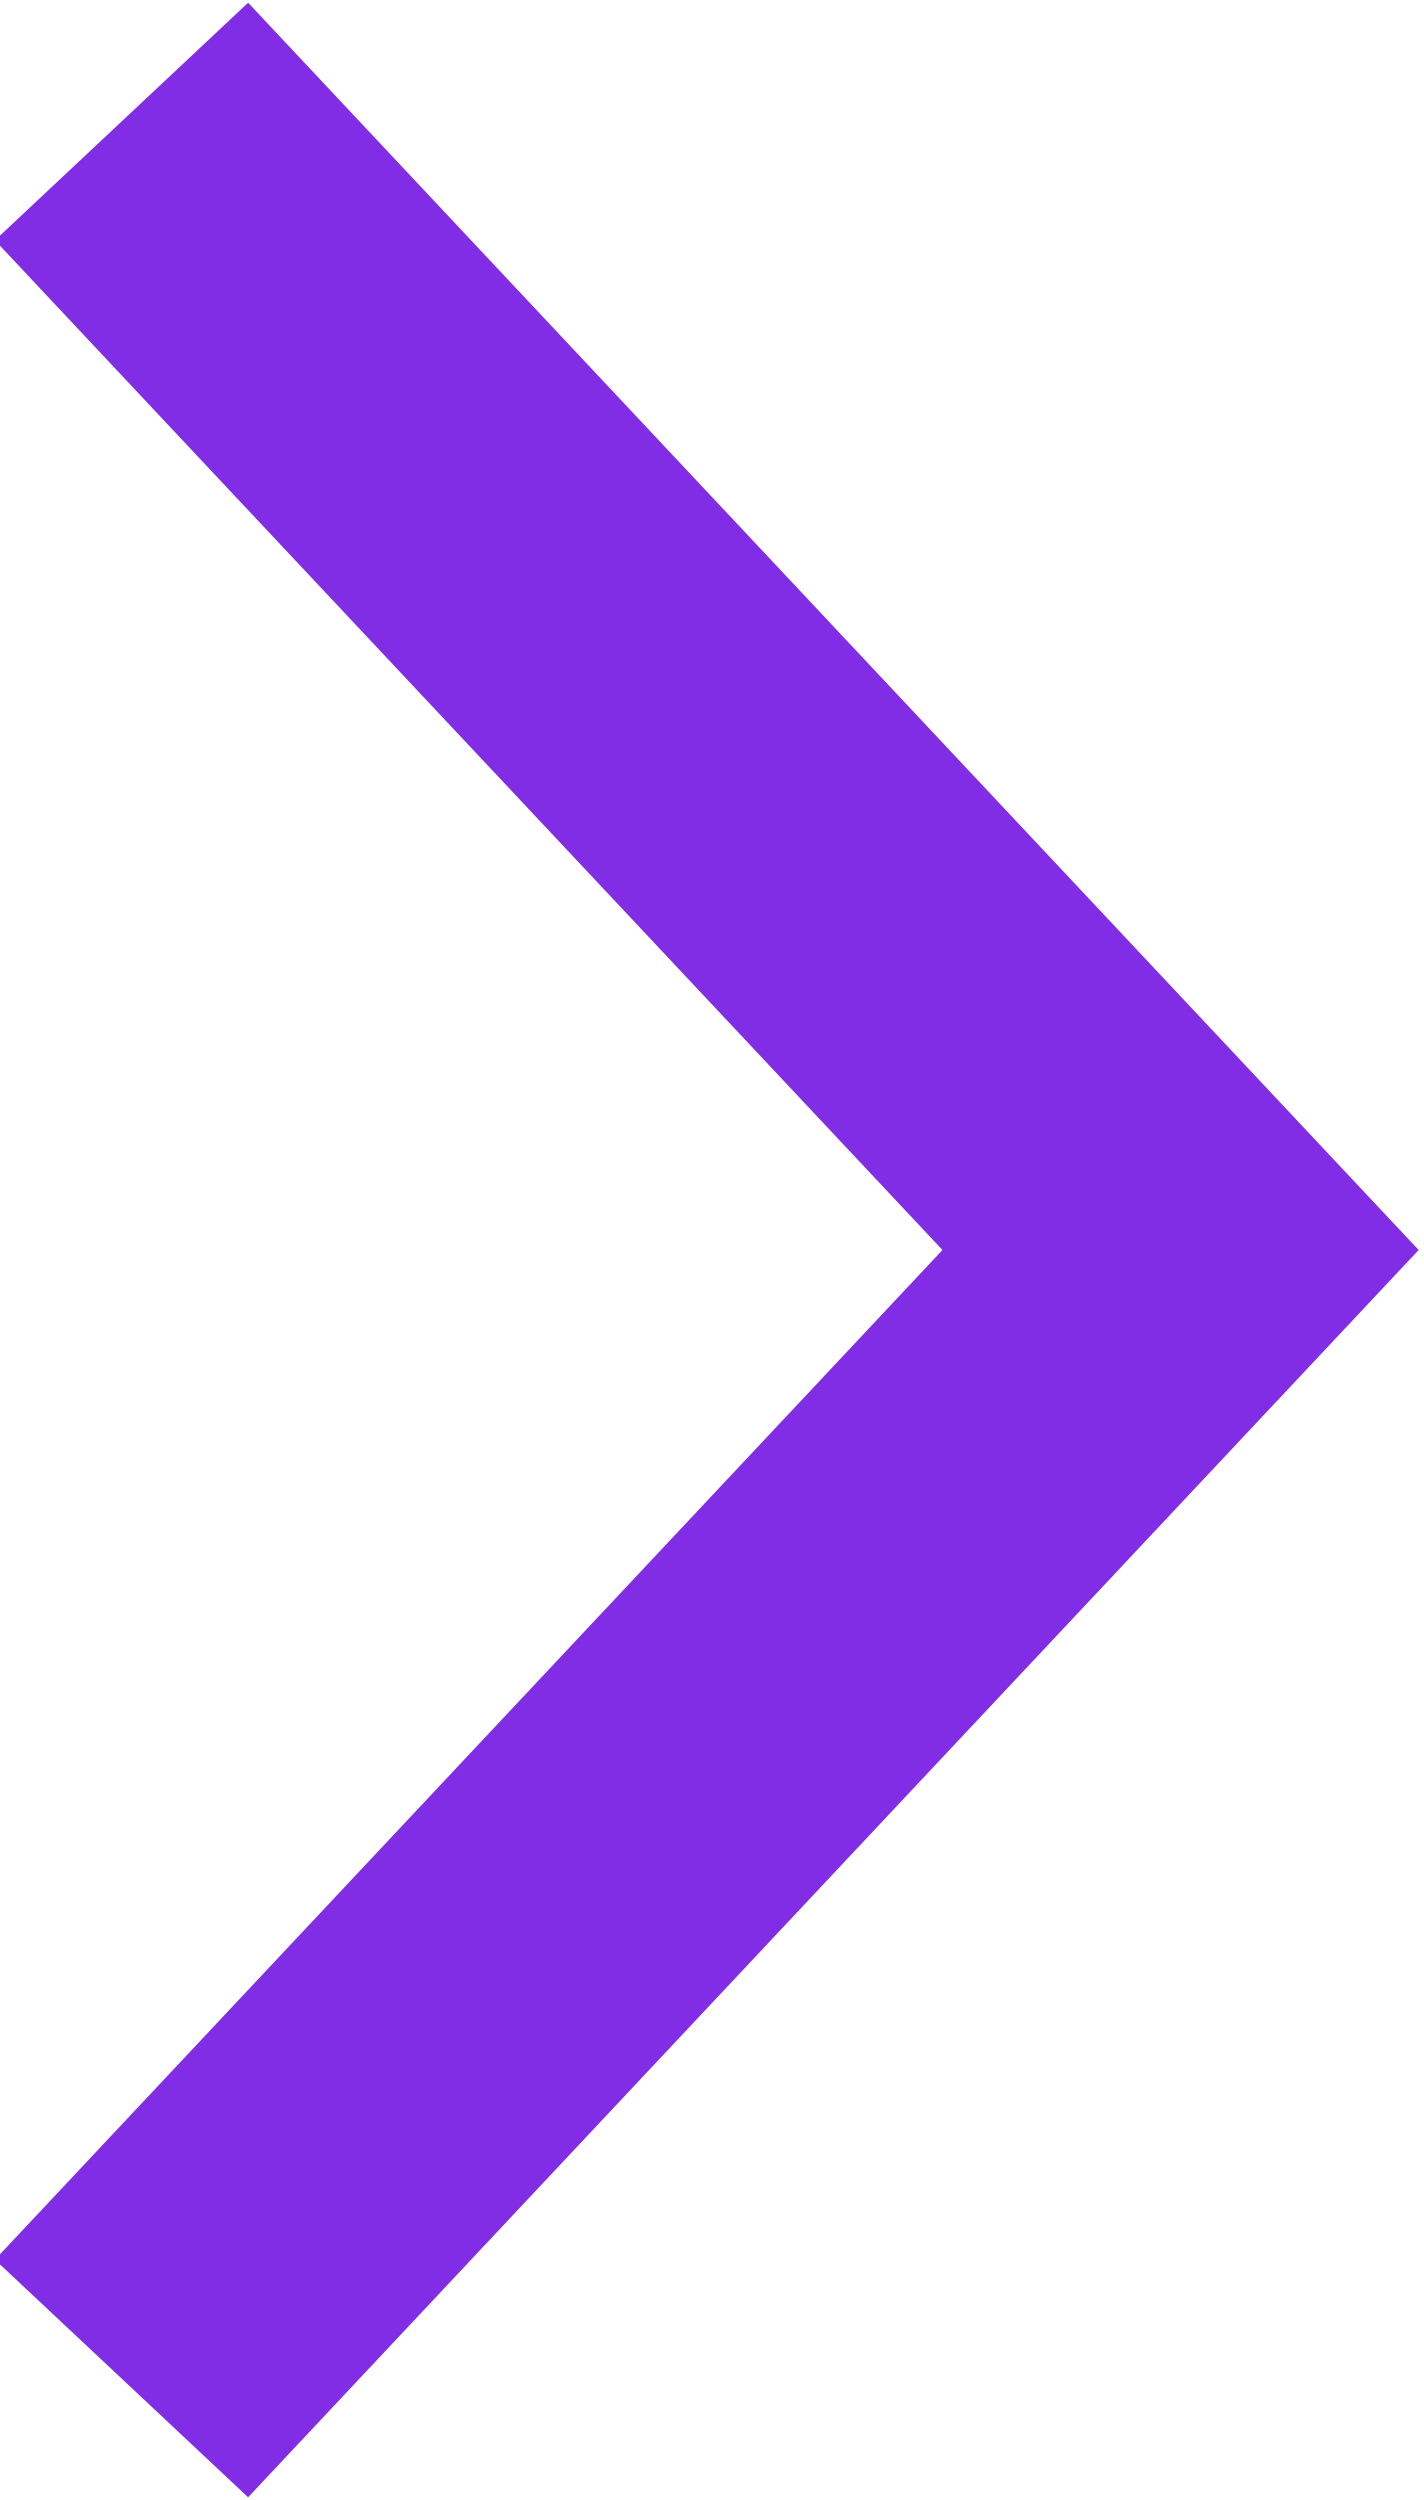
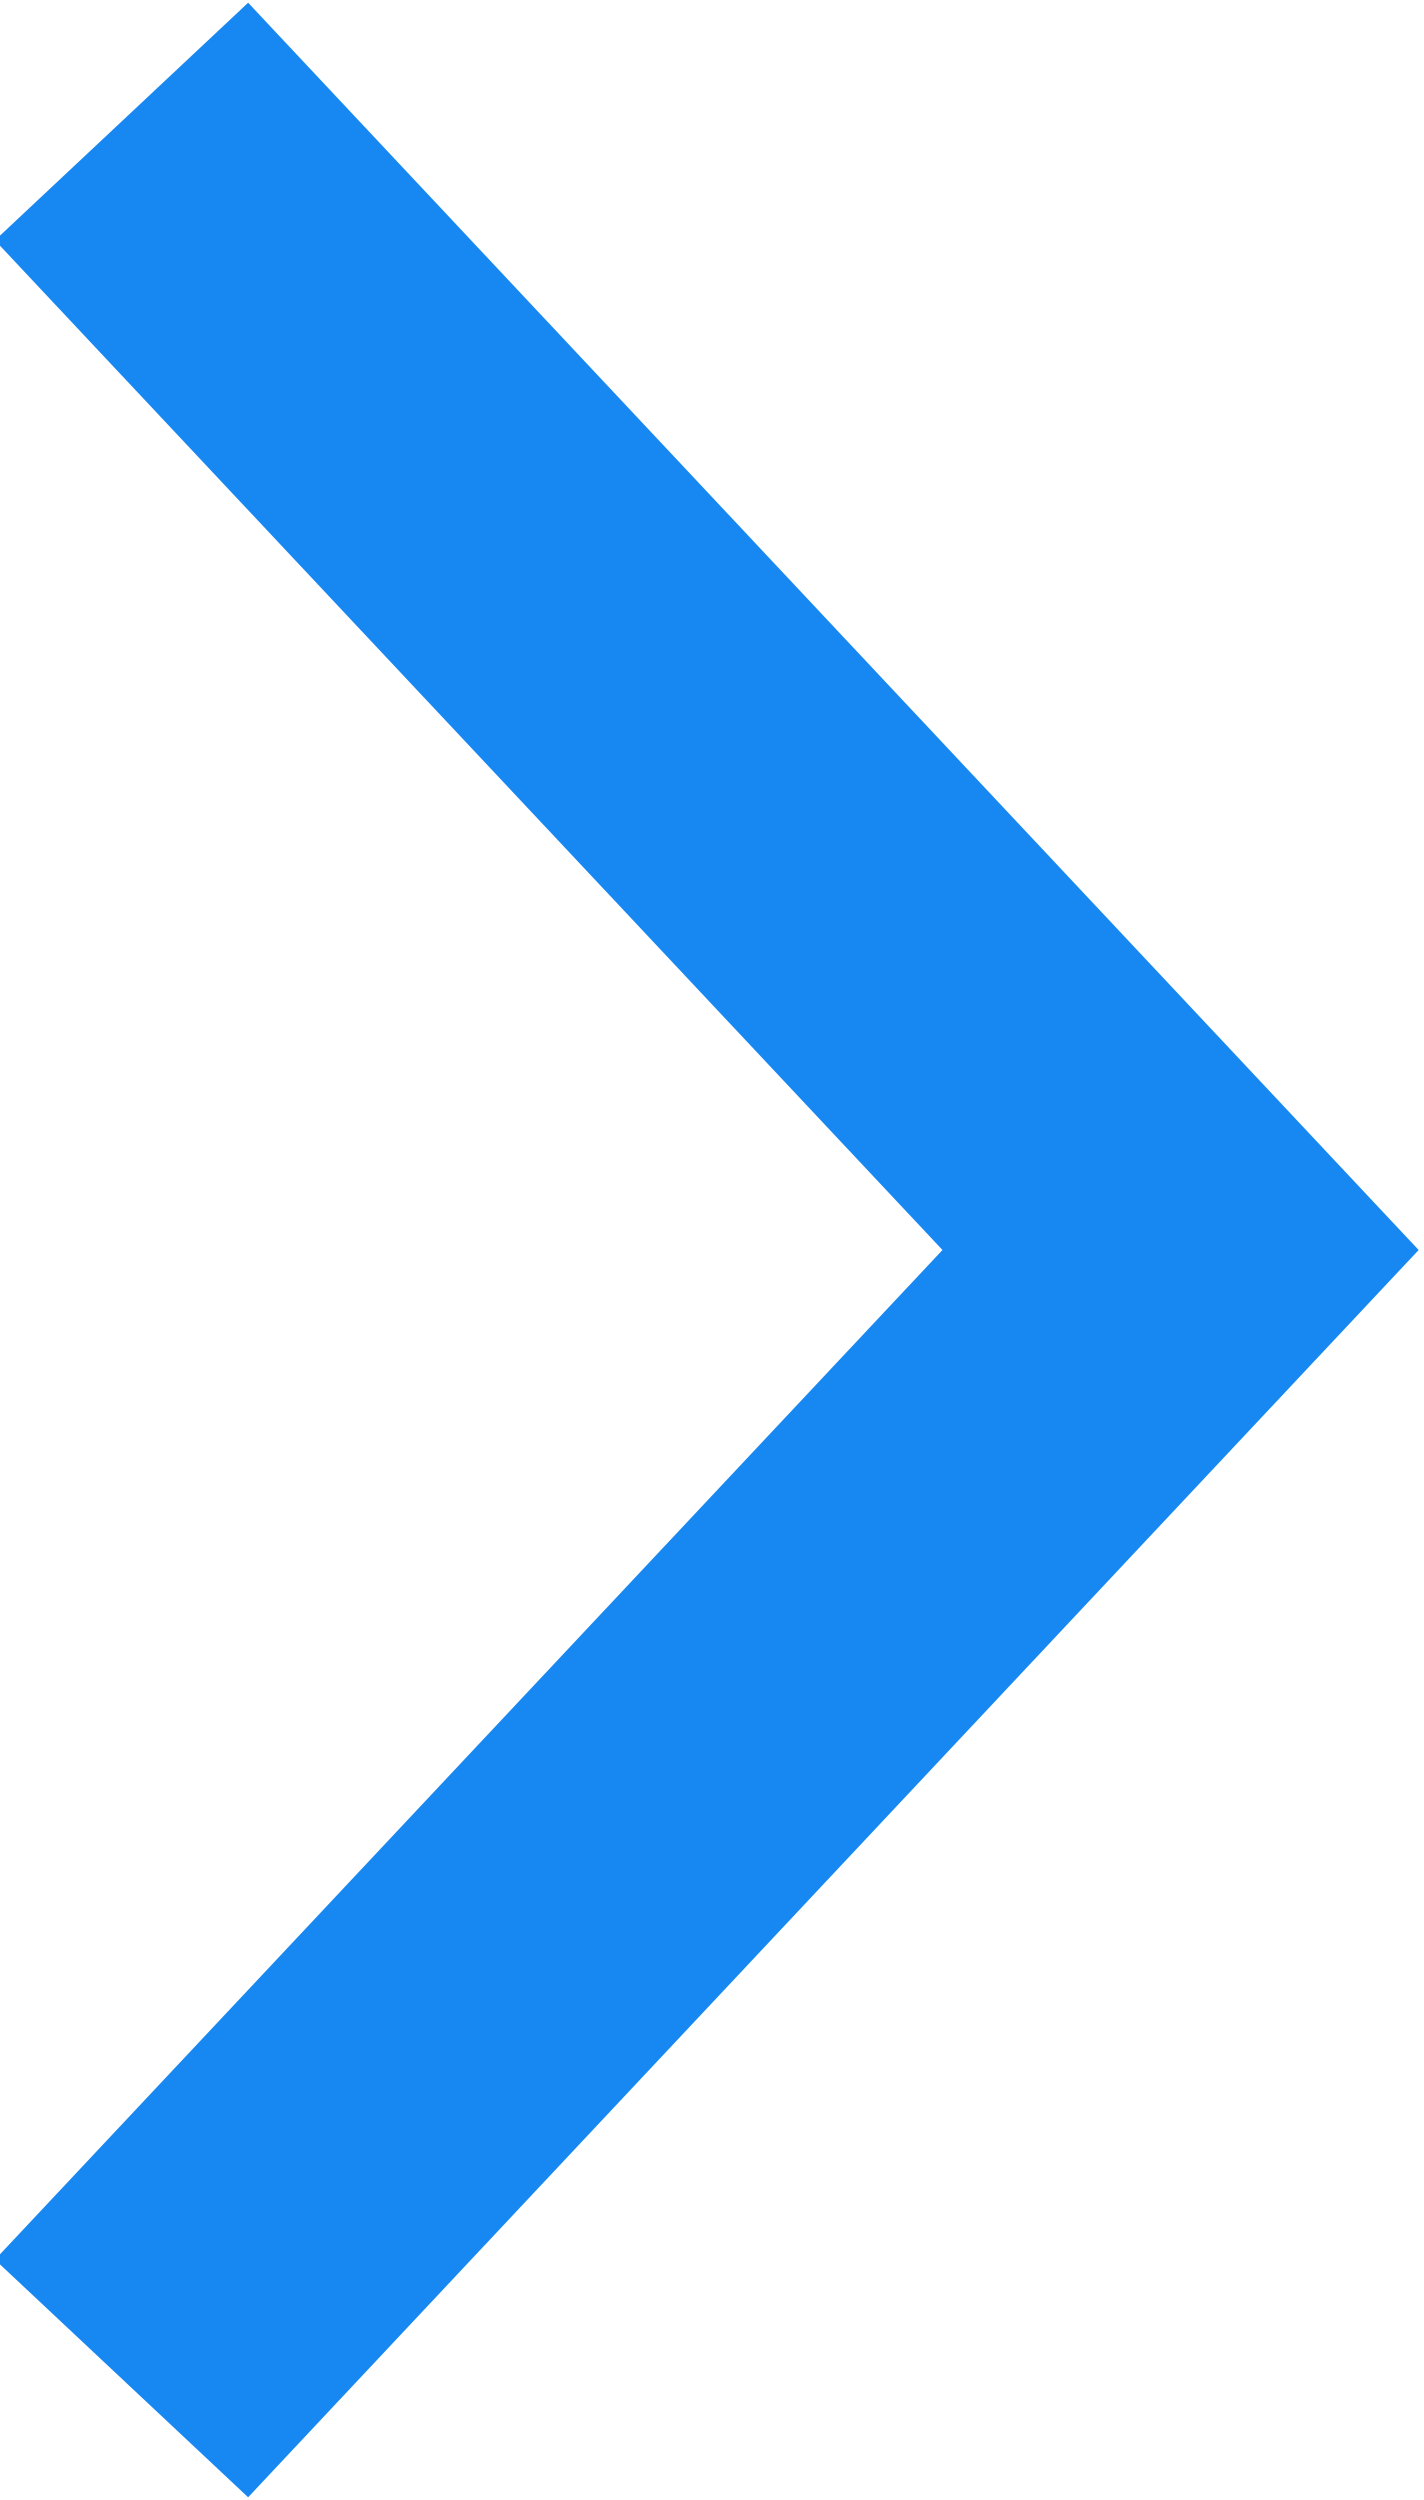
<svg xmlns="http://www.w3.org/2000/svg" version="1.1" id="Layer_1" x="0px" y="0px" viewBox="0.3 0.3 8.2 14.4" enable-background="new 0.3 0.3 8.2 14.4" xml:space="preserve">
  <g id="desktop">
    <g id="_x30_1_x5F_Home" transform="translate(-864, -1683)">
      <g id="community" transform="translate(-18, 1391)">
        <g id="cta" transform="translate(741, 277)">
-           <polyline id="Page-1" fill="none" stroke="#812CE5" stroke-width="2" points="142,16 148.1,22.5 142,29     " />
+           <polyline id="Page-1" fill="none" stroke="#1788F2" stroke-width="2" points="142,16 148.1,22.5 142,29     " />
        </g>
      </g>
    </g>
  </g>
</svg>
